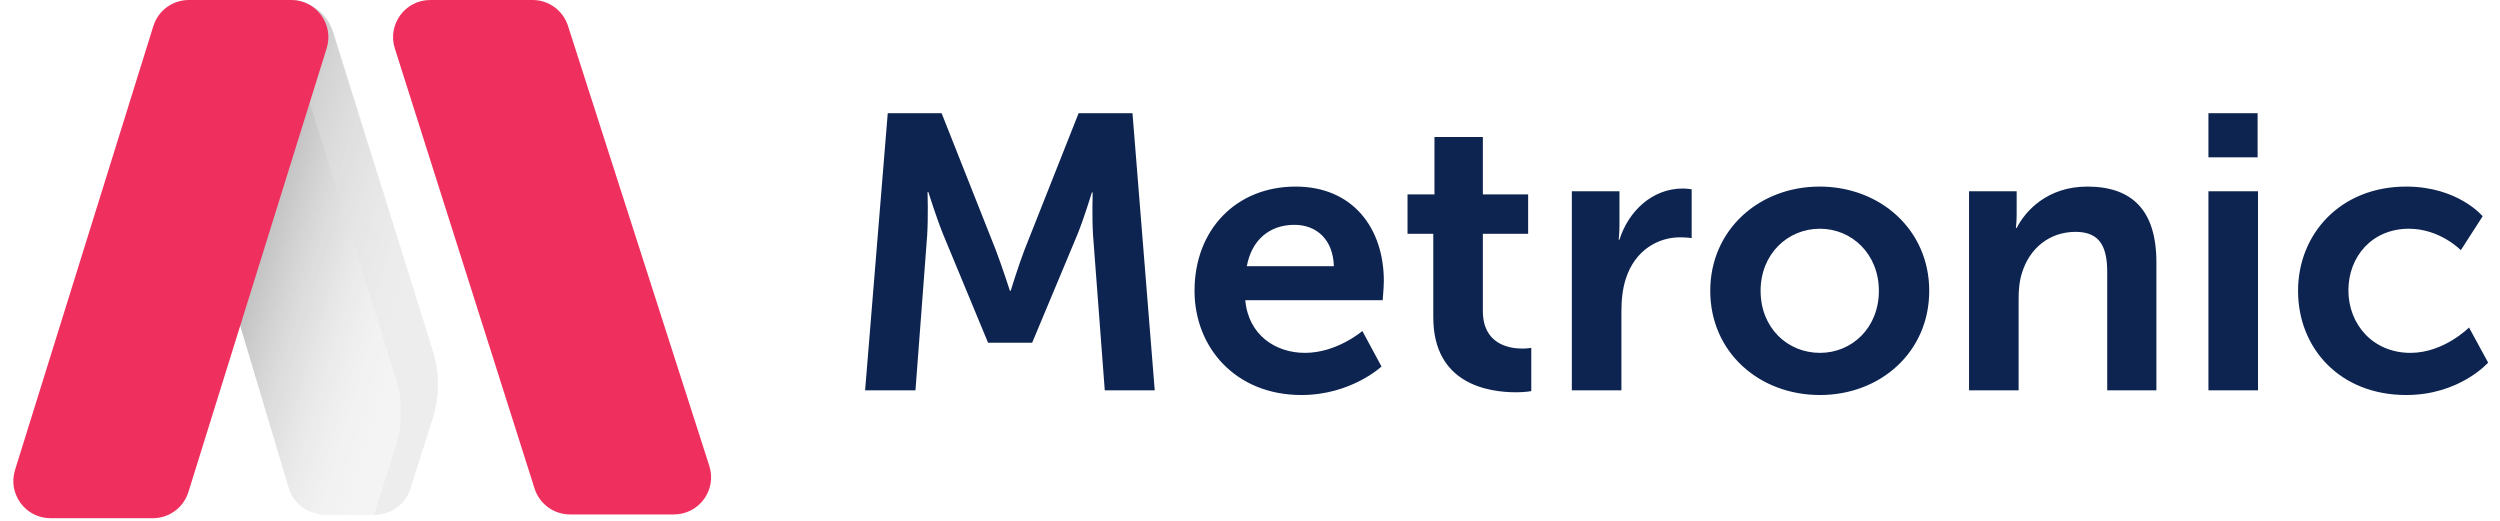
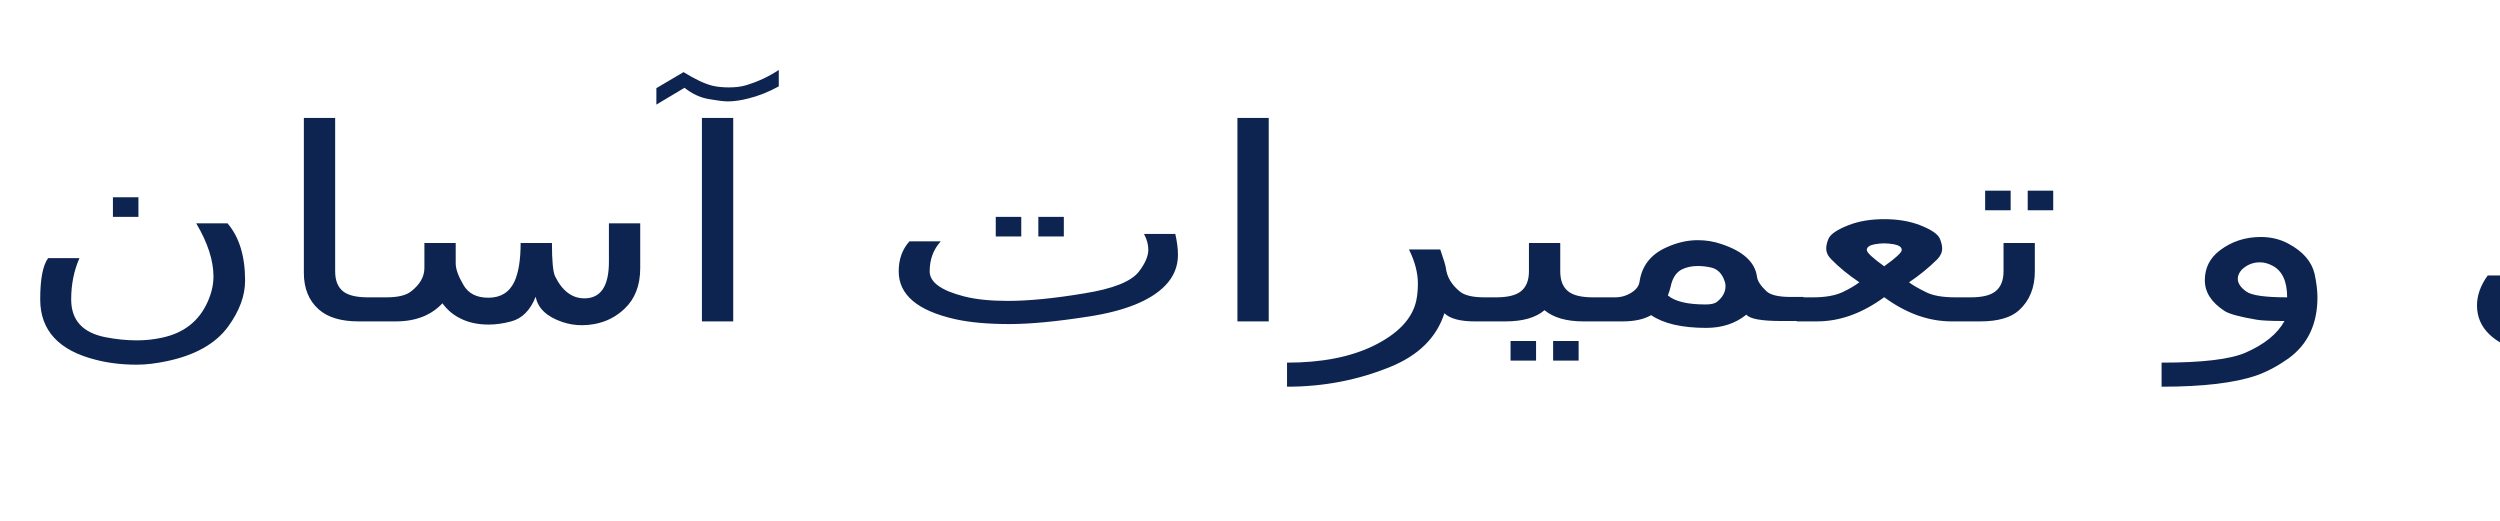
- <svg xmlns="http://www.w3.org/2000/svg" width="269" height="56" viewBox="0 0 269 56" fill="none">
-   <path d="M93.085 42H98.504L99.763 25.326C99.889 23.352 99.805 20.664 99.805 20.664H99.889C99.889 20.664 100.813 23.604 101.527 25.326L106.315 36.876H111.061L115.891 25.326C116.605 23.604 117.487 20.706 117.487 20.706H117.571C117.571 20.706 117.487 23.352 117.613 25.326L118.873 42H124.249L121.855 12.18H116.059L110.221 26.922C109.549 28.686 108.751 31.29 108.751 31.29H108.667C108.667 31.29 107.827 28.686 107.155 26.922L101.317 12.18H95.522L93.085 42ZM128.531 31.29C128.531 37.38 132.941 42.504 140.039 42.504C145.373 42.504 148.649 39.438 148.649 39.438L146.591 35.616C146.591 35.616 143.861 37.968 140.417 37.968C137.225 37.968 134.327 36.036 133.991 32.298H148.775C148.775 32.298 148.901 30.87 148.901 30.24C148.901 24.57 145.583 20.076 139.409 20.076C133.025 20.076 128.531 24.696 128.531 31.29ZM134.159 28.644C134.663 25.872 136.553 24.192 139.283 24.192C141.635 24.192 143.441 25.746 143.525 28.644H134.159ZM154.222 34.146C154.222 41.328 160.144 42.21 163.126 42.21C164.134 42.21 164.764 42.084 164.764 42.084V37.422C164.764 37.422 164.386 37.506 163.798 37.506C162.328 37.506 159.556 37.002 159.556 33.474V25.158H164.428V20.916H159.556V14.742H154.348V20.916H151.45V25.158H154.222V34.146ZM169.13 42H174.464V33.516C174.464 32.256 174.59 31.08 174.926 30.03C175.934 26.838 178.496 25.536 180.764 25.536C181.478 25.536 182.024 25.62 182.024 25.62V20.37C182.024 20.37 181.562 20.286 181.058 20.286C177.782 20.286 175.22 22.722 174.254 25.788H174.17C174.17 25.788 174.254 25.074 174.254 24.276V20.58H169.13V42ZM184.023 31.29C184.023 37.884 189.273 42.504 195.825 42.504C202.335 42.504 207.585 37.884 207.585 31.29C207.585 24.738 202.335 20.076 195.783 20.076C189.273 20.076 184.023 24.738 184.023 31.29ZM189.441 31.29C189.441 27.342 192.339 24.612 195.825 24.612C199.269 24.612 202.167 27.342 202.167 31.29C202.167 35.28 199.269 37.968 195.825 37.968C192.339 37.968 189.441 35.28 189.441 31.29ZM211.869 42H217.203V32.172C217.203 31.164 217.287 30.198 217.581 29.316C218.379 26.754 220.479 24.948 223.335 24.948C226.065 24.948 226.737 26.712 226.737 29.316V42H232.029V28.224C232.029 22.554 229.341 20.076 224.595 20.076C220.269 20.076 217.917 22.722 216.993 24.528H216.909C216.909 24.528 216.993 23.856 216.993 23.058V20.58H211.869V42ZM237.627 16.926H242.919V12.18H237.627V16.926ZM237.627 42H242.961V20.58H237.627V42ZM247.27 31.29C247.27 37.506 251.806 42.504 258.904 42.504C264.658 42.504 267.724 39.018 267.724 39.018L265.666 35.238C265.666 35.238 262.978 37.968 259.366 37.968C255.292 37.968 252.688 34.86 252.688 31.248C252.688 27.594 255.25 24.612 259.198 24.612C262.558 24.612 264.784 26.922 264.784 26.922L267.136 23.268C267.136 23.268 264.49 20.076 258.904 20.076C251.806 20.076 247.27 25.2 247.27 31.29Z" fill="#0D2451" />
-   <path d="M61.114 2.777L76.323 50.13C77.152 52.712 75.226 55.353 72.514 55.353H61.331C59.588 55.353 58.046 54.225 57.518 52.564L42.483 5.211C41.664 2.631 43.589 0 46.295 0H57.306C59.044 0 60.583 1.122 61.114 2.777Z" fill="#EF305E" />
-   <g filter="url(#filter0_i)">
-     <path d="M46.548 37.8L35.824 3.449C35.184 1.397 33.284 0 31.134 0C28.518 0 26.36 2.05 26.227 4.663L24.919 30.339C24.872 31.251 24.982 32.164 25.244 33.039L31.066 52.5C31.572 54.193 33.13 55.353 34.898 55.353H40.309C42.05 55.353 43.591 54.227 44.12 52.569L46.527 45.021C47.275 42.674 47.283 40.152 46.548 37.8Z" fill="#F4F4F4" />
-     <path d="M46.548 37.8L35.824 3.449C35.184 1.397 33.284 0 31.134 0C28.518 0 26.36 2.05 26.227 4.663L24.919 30.339C24.872 31.251 24.982 32.164 25.244 33.039L31.066 52.5C31.572 54.193 33.13 55.353 34.898 55.353H40.309C42.05 55.353 43.591 54.227 44.12 52.569L46.527 45.021C47.275 42.674 47.283 40.152 46.548 37.8Z" fill="url(#paint0_linear)" />
-   </g>
-   <path d="M20.317 0H31.332C34.029 0 35.953 2.615 35.151 5.19L20.27 52.947C19.749 54.619 18.201 55.758 16.451 55.758H5.436C2.739 55.758 0.815 53.143 1.617 50.568L16.498 2.81C17.019 1.139 18.566 0 20.317 0Z" fill="#EF305E" />
-   <defs>
+ <svg xmlns="http://www.w3.org/2000/svg" width="269" height="56" viewBox="0 0 269 56" fill="none" version="1.1" id="svg1352">
+   <defs id="defs1350">
    <filter id="filter0_i" x="24.908" y="0" width="22.185" height="55.353" filterUnits="userSpaceOnUse" color-interpolation-filters="sRGB">
-       <feFlood flood-opacity="0" result="BackgroundImageFix" />
-       <feBlend mode="normal" in="SourceGraphic" in2="BackgroundImageFix" result="shape" />
-       <feColorMatrix in="SourceAlpha" type="matrix" values="0 0 0 0 0 0 0 0 0 0 0 0 0 0 0 0 0 0 127 0" result="hardAlpha" />
-       <feOffset dx="-4" dy="3" />
-       <feComposite in2="hardAlpha" operator="arithmetic" k2="-1" k3="1" />
-       <feColorMatrix type="matrix" values="0 0 0 0 0.904 0 0 0 0 0.893 0 0 0 0 0.893 0 0 0 0.4 0" />
-       <feBlend mode="normal" in2="shape" result="effect1_innerShadow" />
+       <feFlood flood-opacity="0" result="BackgroundImageFix" id="feFlood1330" />
+       <feBlend mode="normal" in="SourceGraphic" in2="BackgroundImageFix" result="shape" id="feBlend1332" />
+       <feColorMatrix in="SourceAlpha" type="matrix" values="0 0 0 0 0 0 0 0 0 0 0 0 0 0 0 0 0 0 127 0" result="hardAlpha" id="feColorMatrix1334" />
+       <feOffset dx="-4" dy="3" id="feOffset1336" />
+       <feComposite in2="hardAlpha" operator="arithmetic" k2="-1" k3="1" id="feComposite1338" />
+       <feColorMatrix type="matrix" values="0 0 0 0 0.904 0 0 0 0 0.893 0 0 0 0 0.893 0 0 0 0.4 0" id="feColorMatrix1340" />
+       <feBlend mode="normal" in2="shape" result="effect1_innerShadow" id="feBlend1342" />
    </filter>
    <linearGradient id="paint0_linear" x1="29" y1="24.5" x2="49" y2="30.5" gradientUnits="userSpaceOnUse">
-       <stop stop-opacity="0.2" />
-       <stop offset="0.911" stop-color="white" stop-opacity="0" />
+       <stop stop-opacity="0.2" id="stop1345" />
+       <stop offset="0.911" stop-color="white" stop-opacity="0" id="stop1347" />
    </linearGradient>
  </defs>
+   <text xml:space="preserve" style="font-style:normal;font-weight:normal;font-size:32.865px;line-height:1.25;font-family:sans-serif;fill:#0d2451;fill-opacity:1;stroke:none;stroke-width:1.027" x="1.434" y="39.447" id="text12532" transform="scale(1.140634,0.8767055)">
+     <tspan id="tspan12530" x="1.434" y="39.447" style="font-style:normal;font-variant:normal;font-weight:normal;font-stretch:normal;font-size:32.865px;font-family:'2  Arshia';-inkscape-font-specification:'2  Arshia';fill:#0d2451;fill-opacity:1;stroke-width:1.027">نرم افزار نگهداری و تعمیرات آسان </tspan>
+   </text>
</svg>
